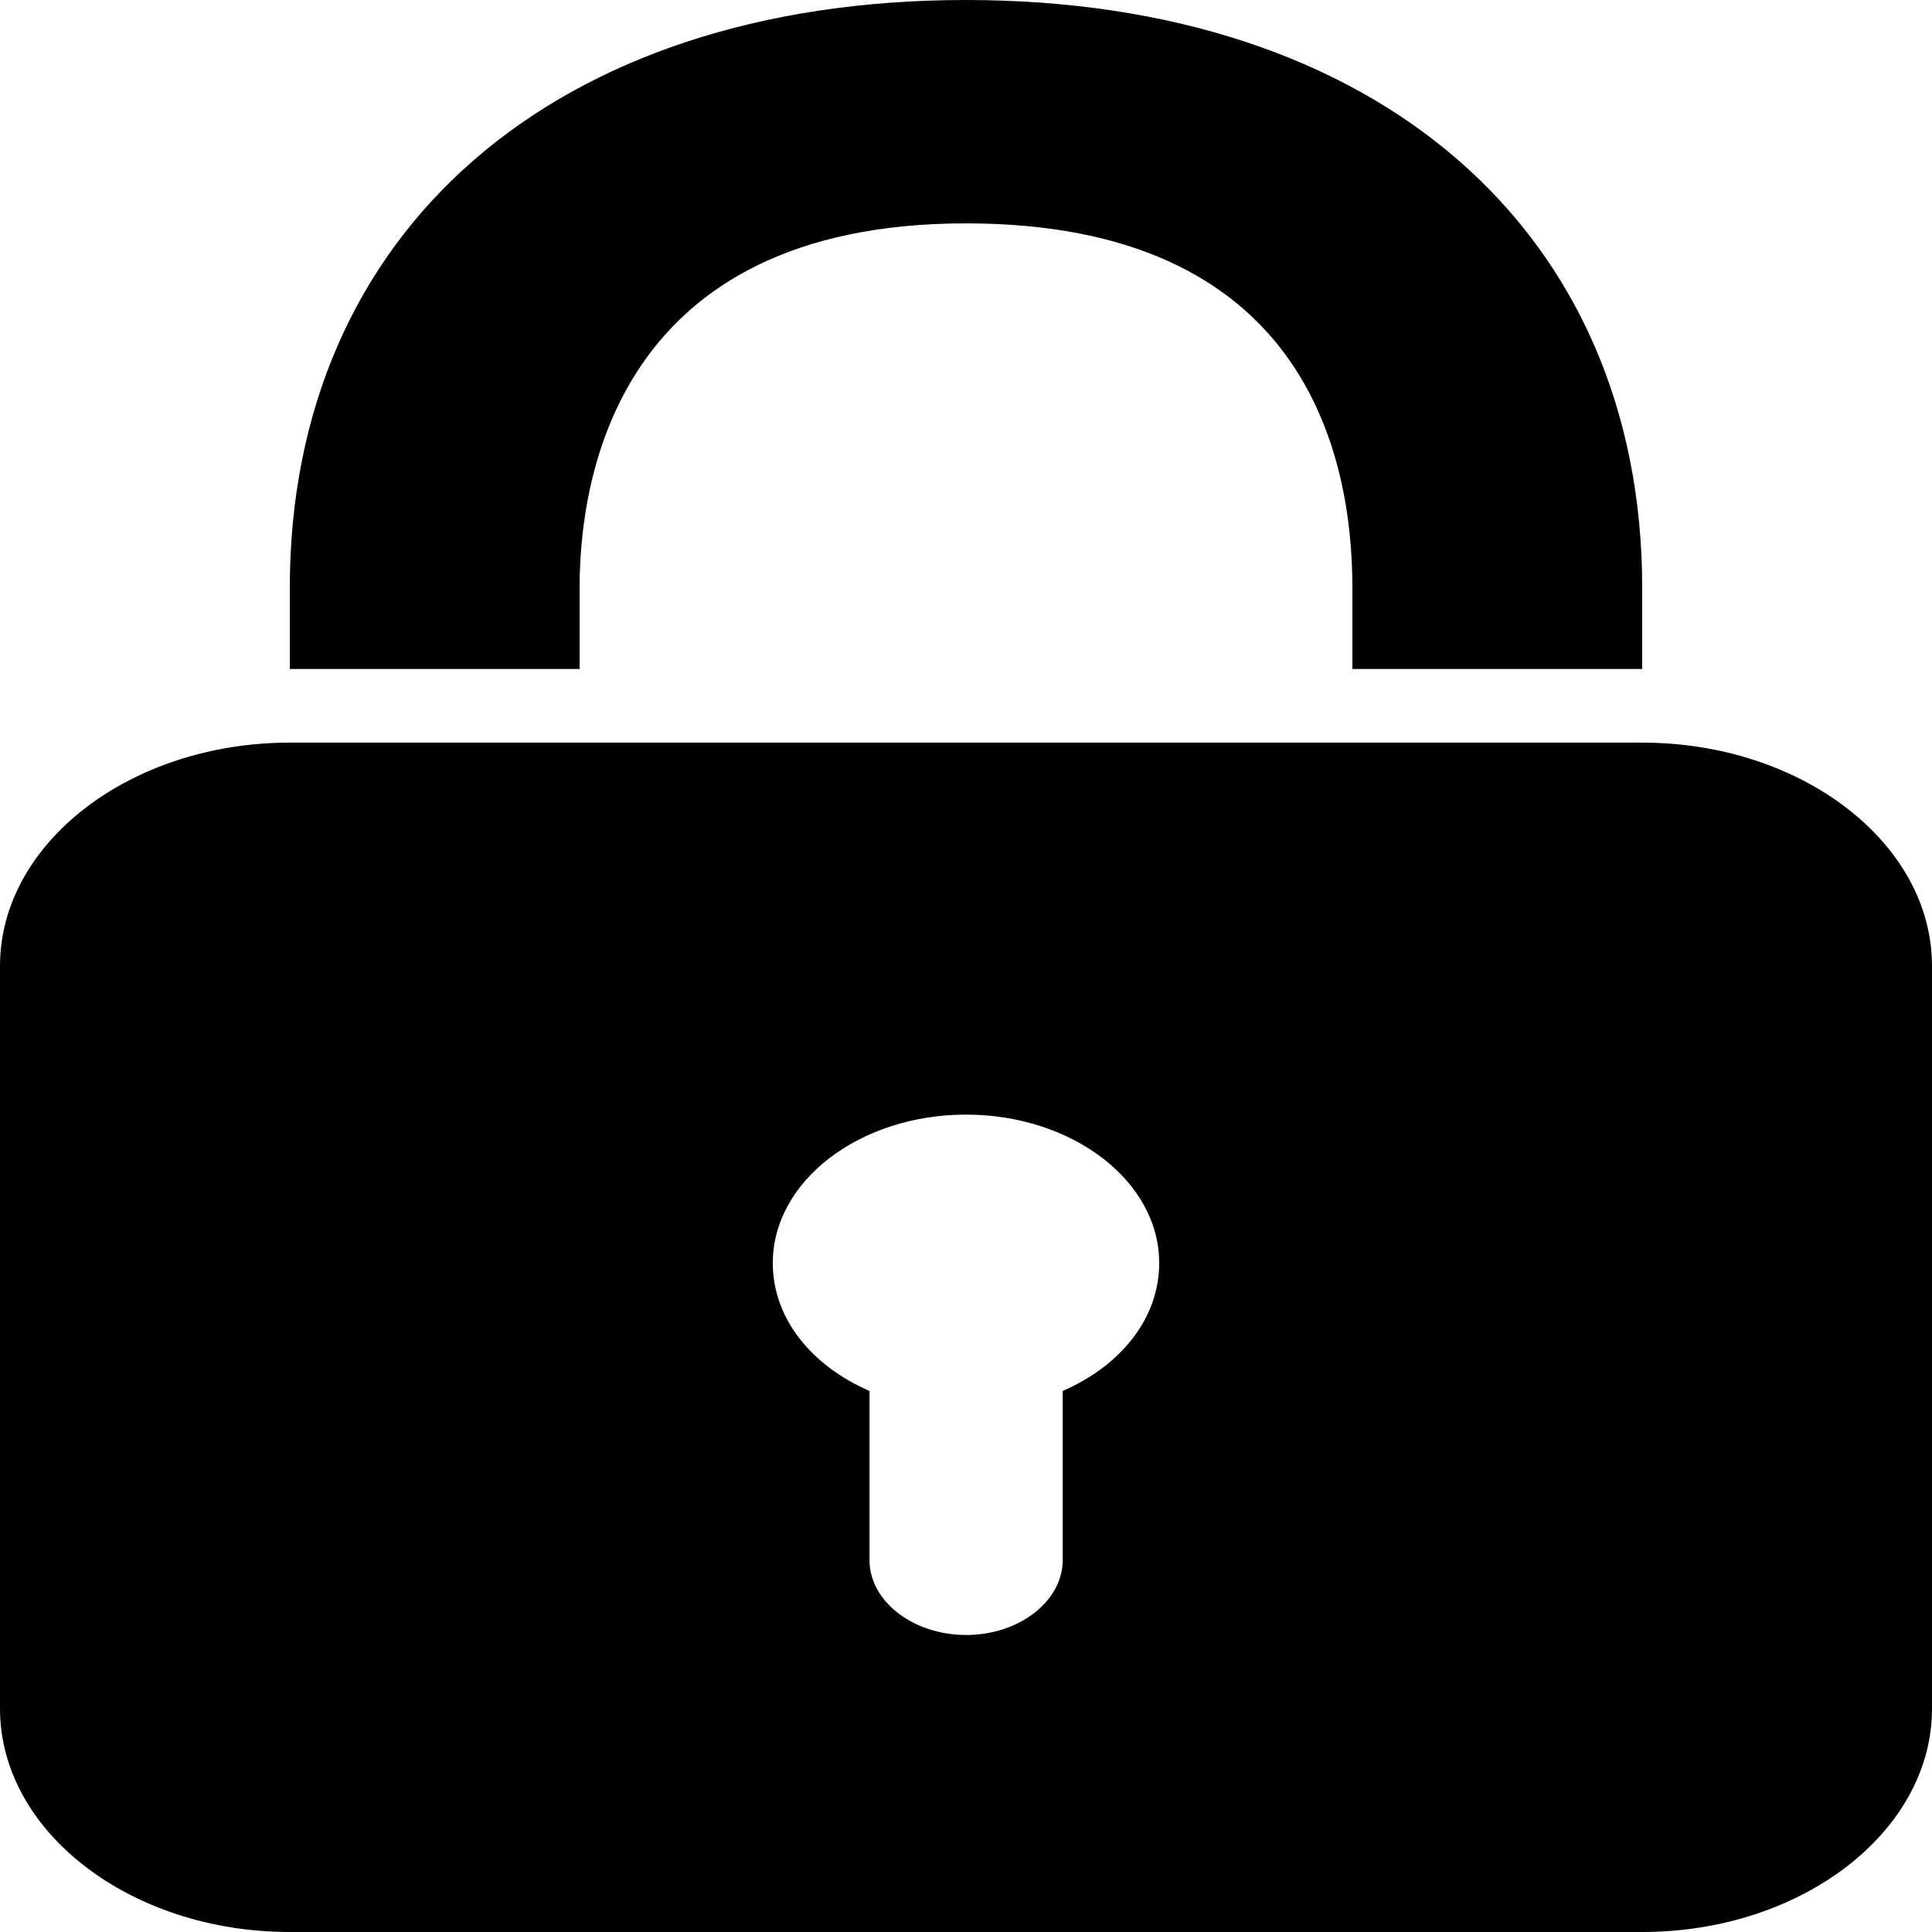
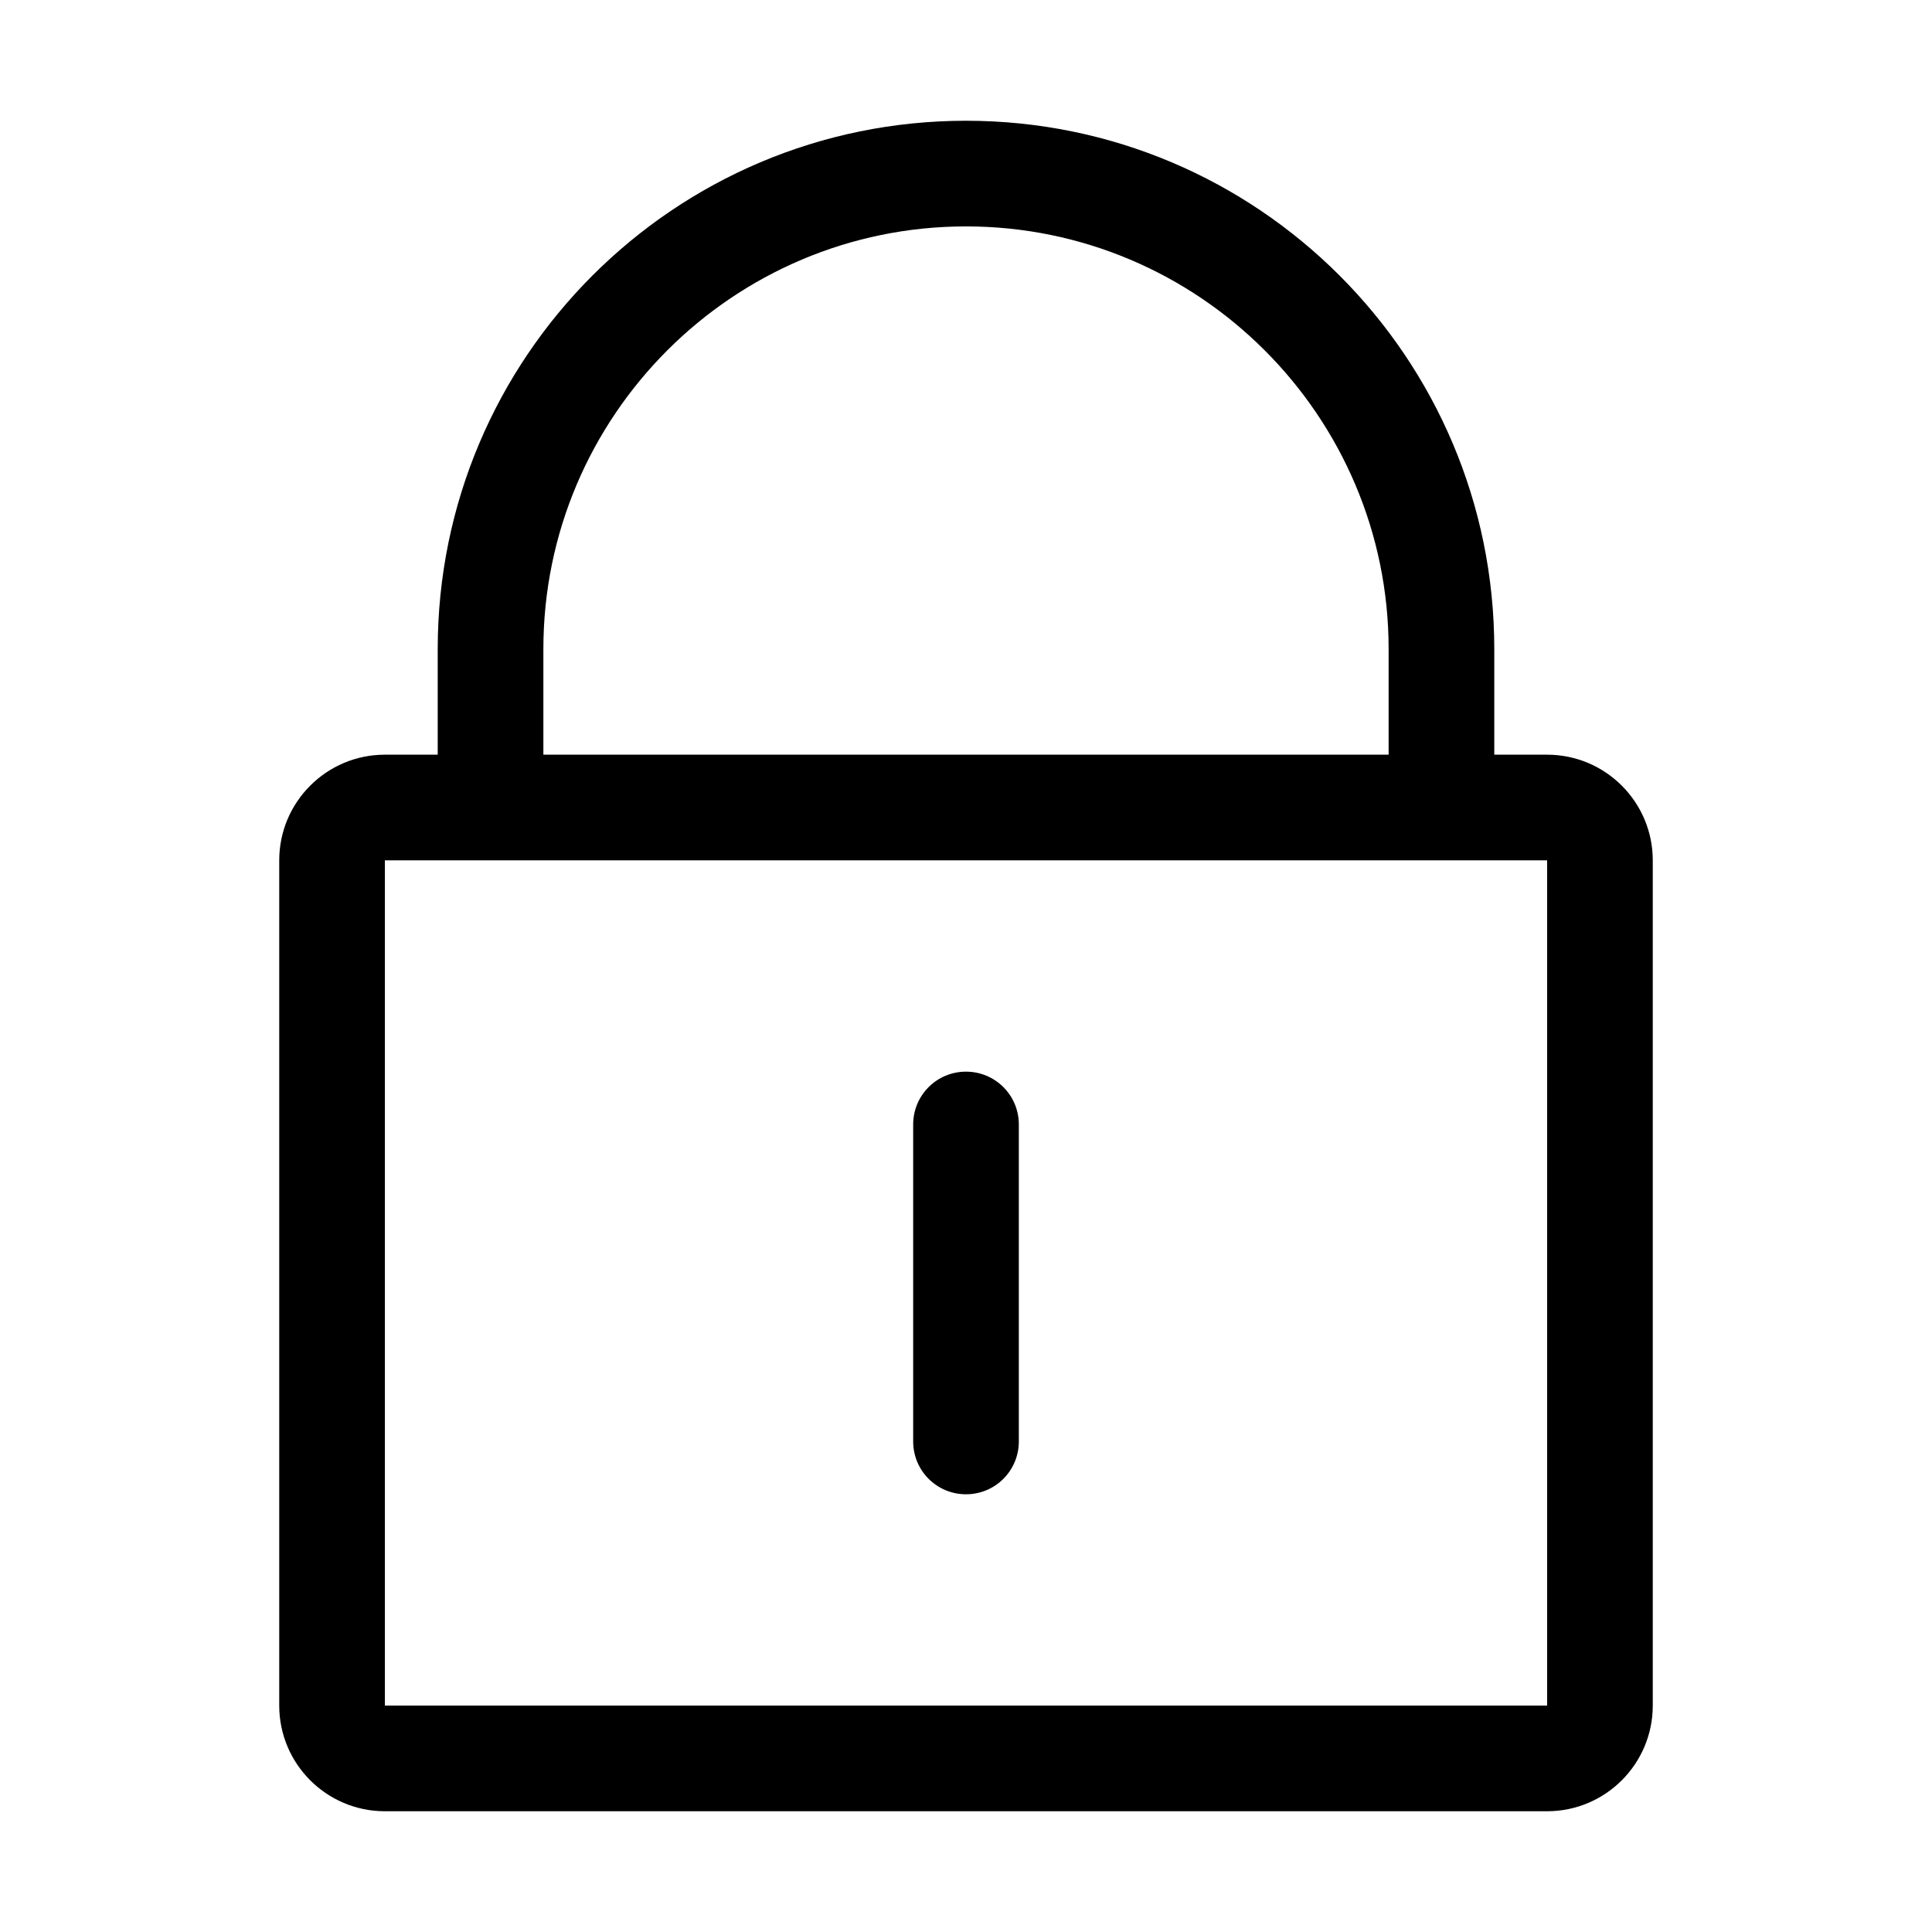
- <svg xmlns="http://www.w3.org/2000/svg" width="128" height="128">
-   <path d="M108.8 44.322H89.6v-5.36c0-9.04-3.308-24.163-25.6-24.163-23.145 0-25.6 16.881-25.6 24.162v5.361H19.2v-5.36C19.2 15.281 36.798 0 64 0c27.202 0 44.8 15.281 44.8 38.961v5.361zm-32 39.356c0-5.44-5.763-9.832-12.8-9.832-7.037 0-12.8 4.392-12.8 9.832 0 3.682 2.567 6.808 6.407 8.477v11.205c0 2.718 2.875 4.962 6.4 4.962 3.524 0 6.4-2.244 6.4-4.962V92.155c3.833-1.669 6.393-4.795 6.393-8.477zM128 64v49.201c0 8.158-8.645 14.799-19.2 14.799H19.2C8.651 128 0 121.359 0 113.201V64c0-8.153 8.645-14.799 19.2-14.799h89.6c10.555 0 19.2 6.646 19.2 14.799z" />
+ <svg xmlns="http://www.w3.org/2000/svg" t="1561110050301" class="icon" viewBox="0 0 1024 1024" version="1.1" p-id="1769" width="200" height="200">
+   <defs>
+     <style type="text/css" />
+   </defs>
+   <path d="M820 400h-28v-56c0-154.6-125.4-280-280-280S232 189.4 232 344v56h-28c-30.9 0-56 25.1-56 56v448c0 30.9 25.1 56 56 56h616c30.9 0 56-25.1 56-56V456c0-30.9-25.1-56-56-56z m-532-56c0-123.5 100.5-224 224-224s224 100.5 224 224v56H288v-56z m532 560H204V456h616v448z" p-id="1770" />
+   <path d="M512 568c-15.5 0-28 12.5-28 28v168c0 15.5 12.5 28 28 28s28-12.5 28-28V596c0-15.5-12.5-28-28-28z" p-id="1771" />
</svg>
